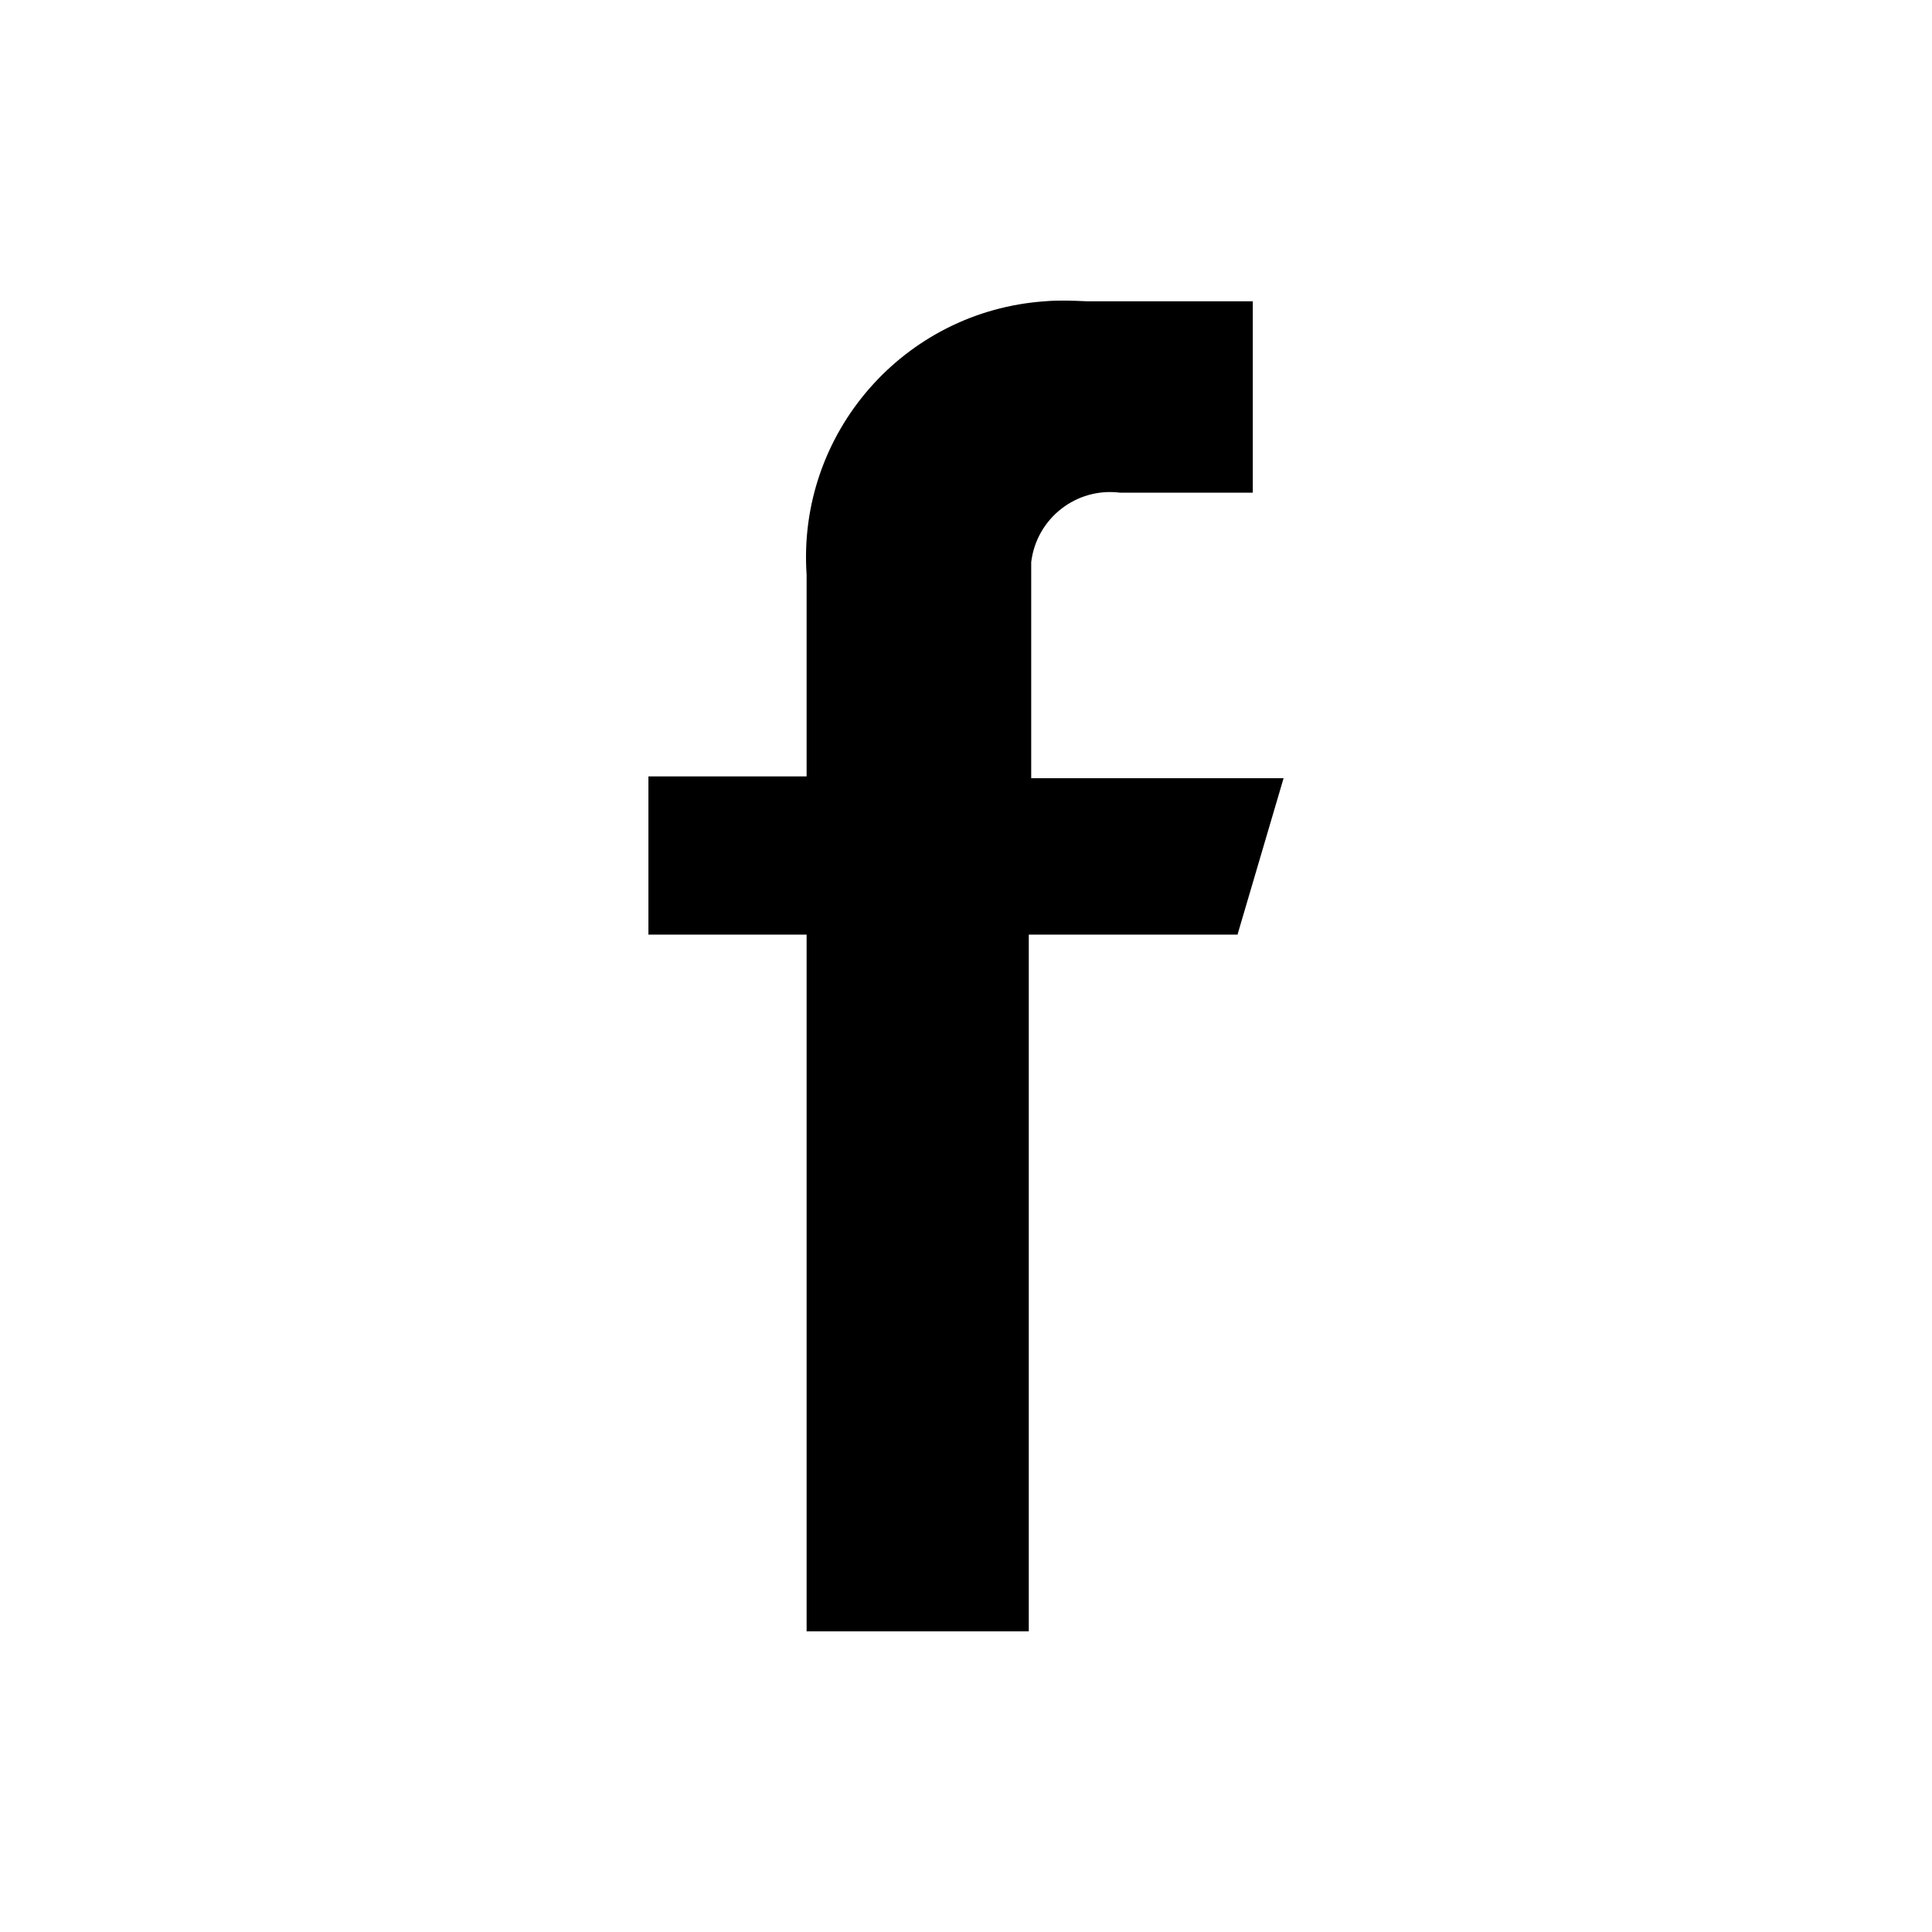
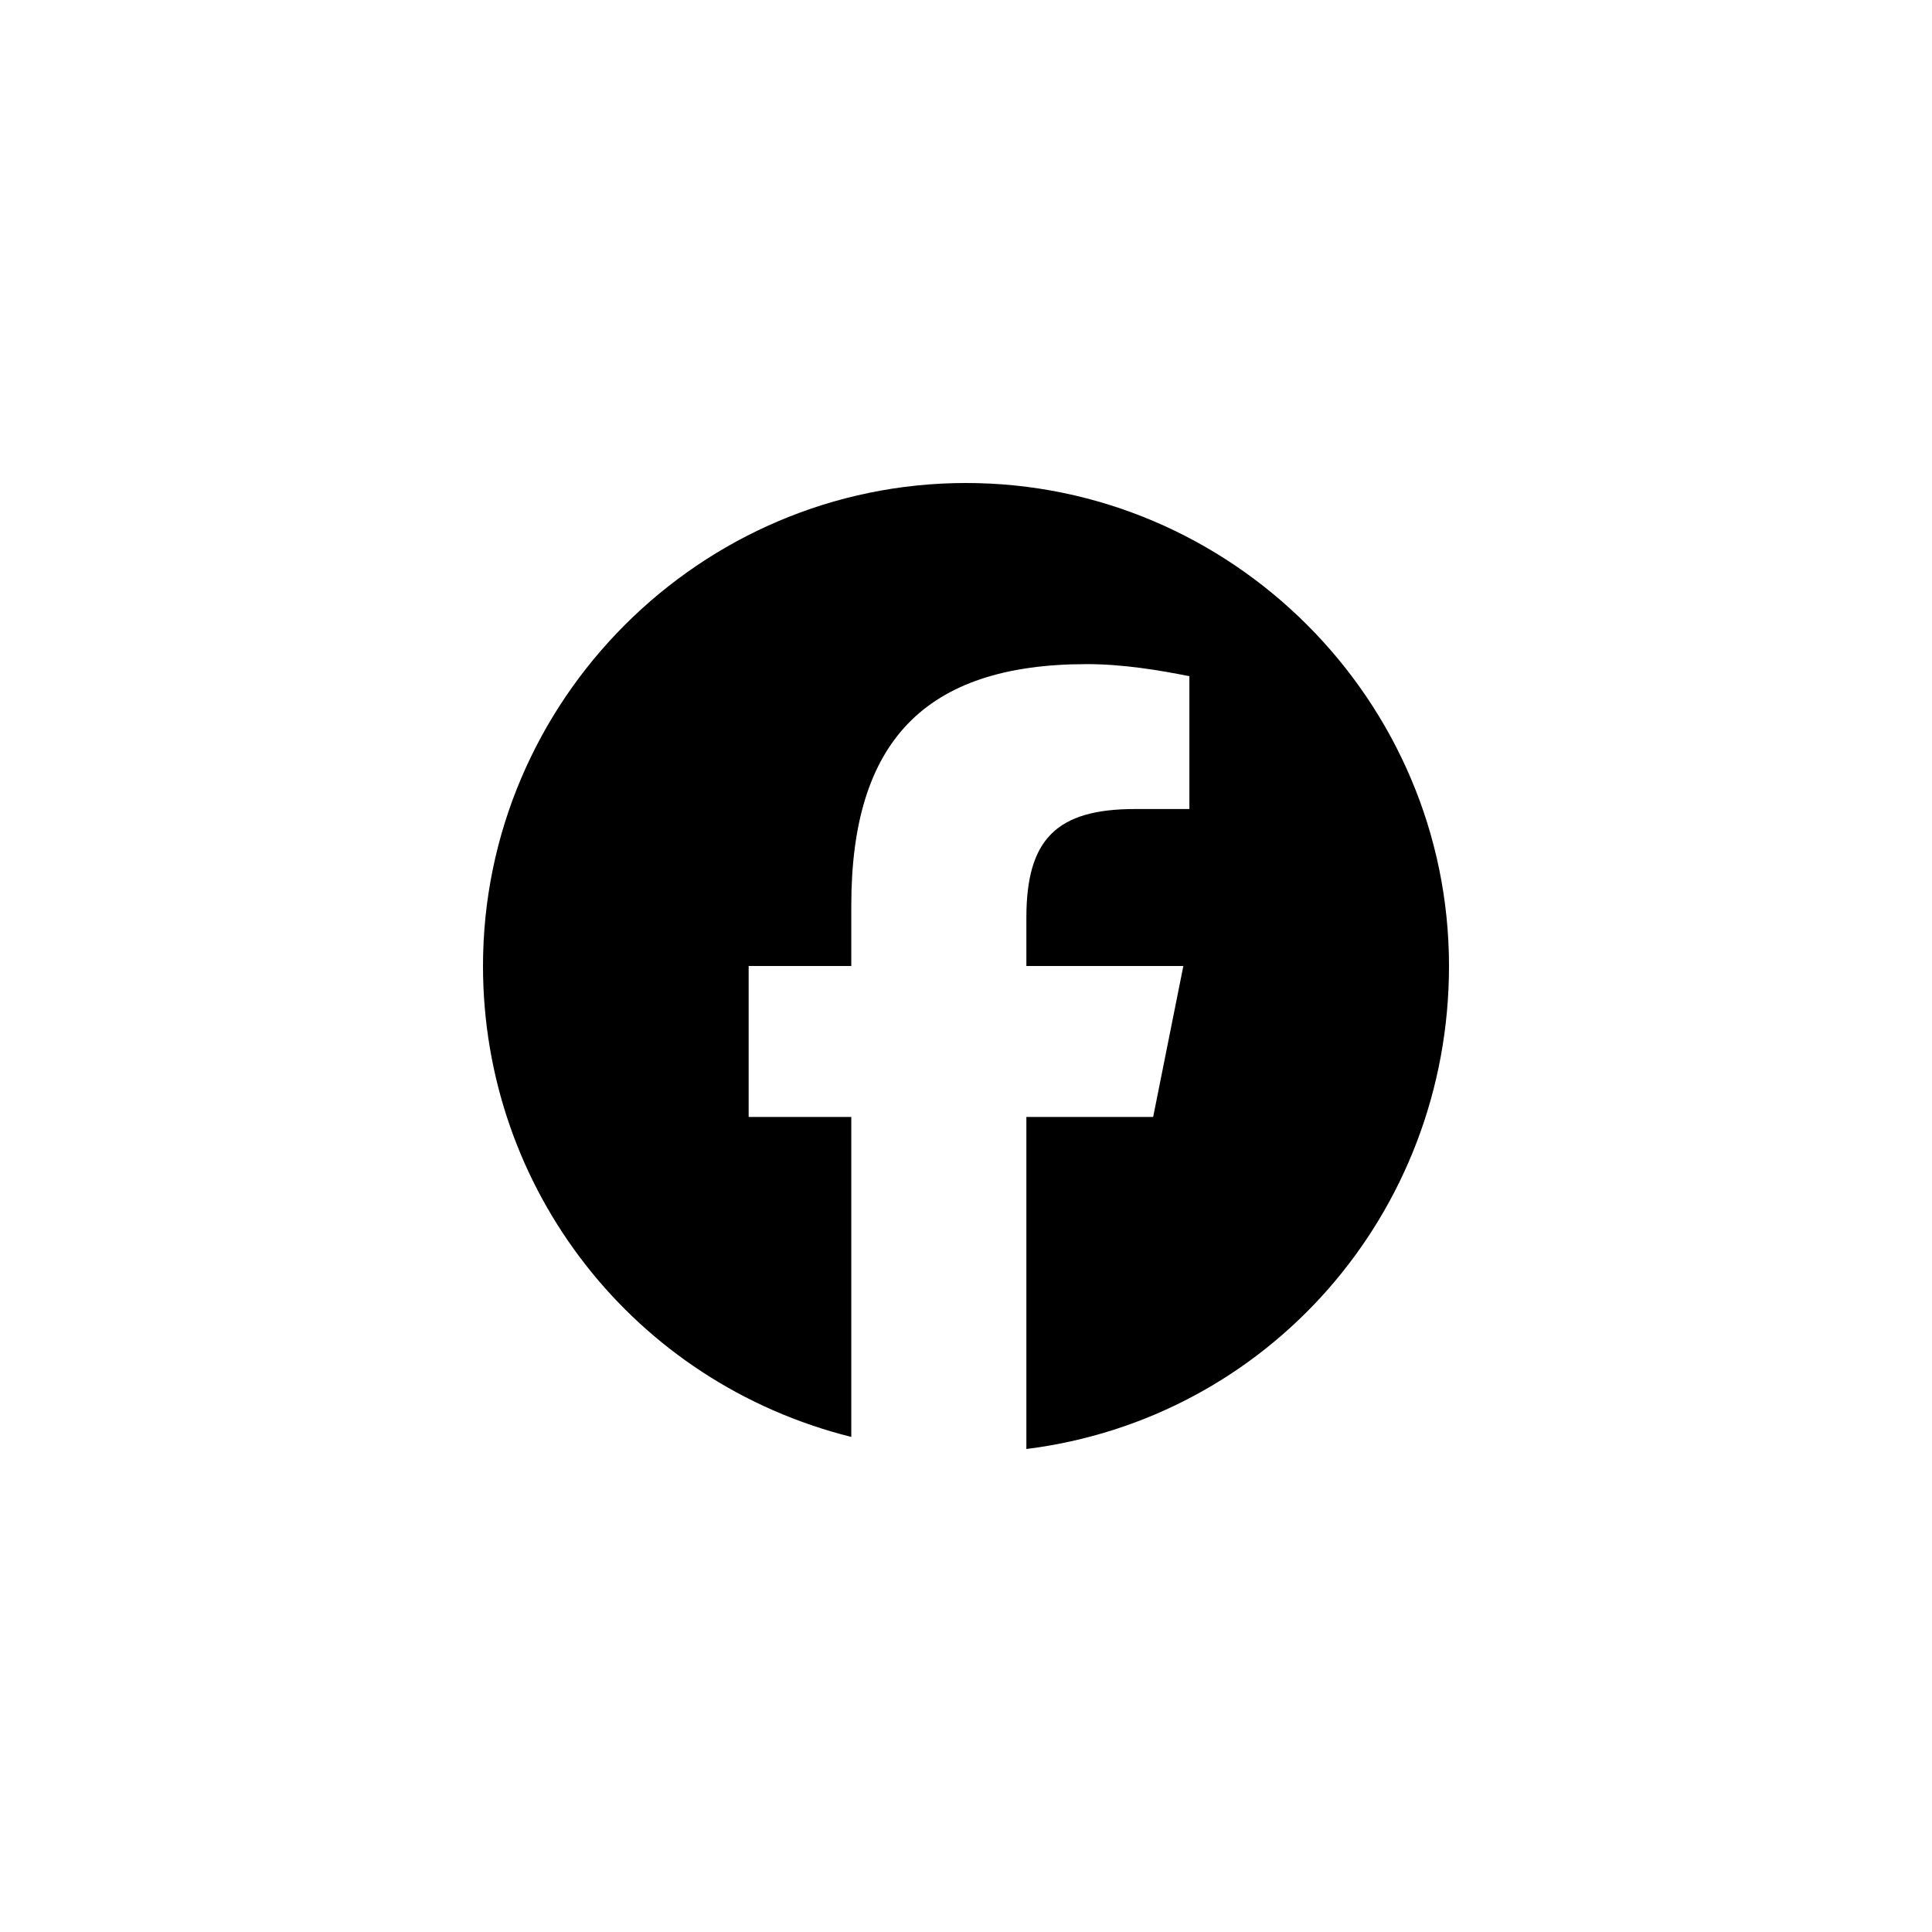
<svg aria-hidden="true" aria-role="presentation" class="social-facebook" viewBox="0 0 32 32">
-   <path d="M20.5 15.48h-3.46v11.54h-3.68V15.48h-2.62v-2.62h2.62V9.52a4.252 4.252 0 0 1 3.95-4.53c.23-.02.46-.01.69 0h2.75v3.17h-2.2c-.72-.09-1.38.42-1.47 1.15v3.58h4.18l-.76 2.58Z" />
+   <path d="M24,16c0-4.4-3.6-8-8-8s-8,3.6-8,8c0,3.7,2.5,6.9,6.1,7.8v-5.3h-1.7V16h1.7V15c0-2.7,1.2-4,3.9-4  c0.6,0,1.2,0.1,1.7,0.2v2.2c-0.2,0-0.5,0-0.9,0c-1.3,0-1.8,0.5-1.8,1.8V16h2.6l-0.5,2.5H17V24C21,23.5,24,20.1,24,16" />
</svg>
